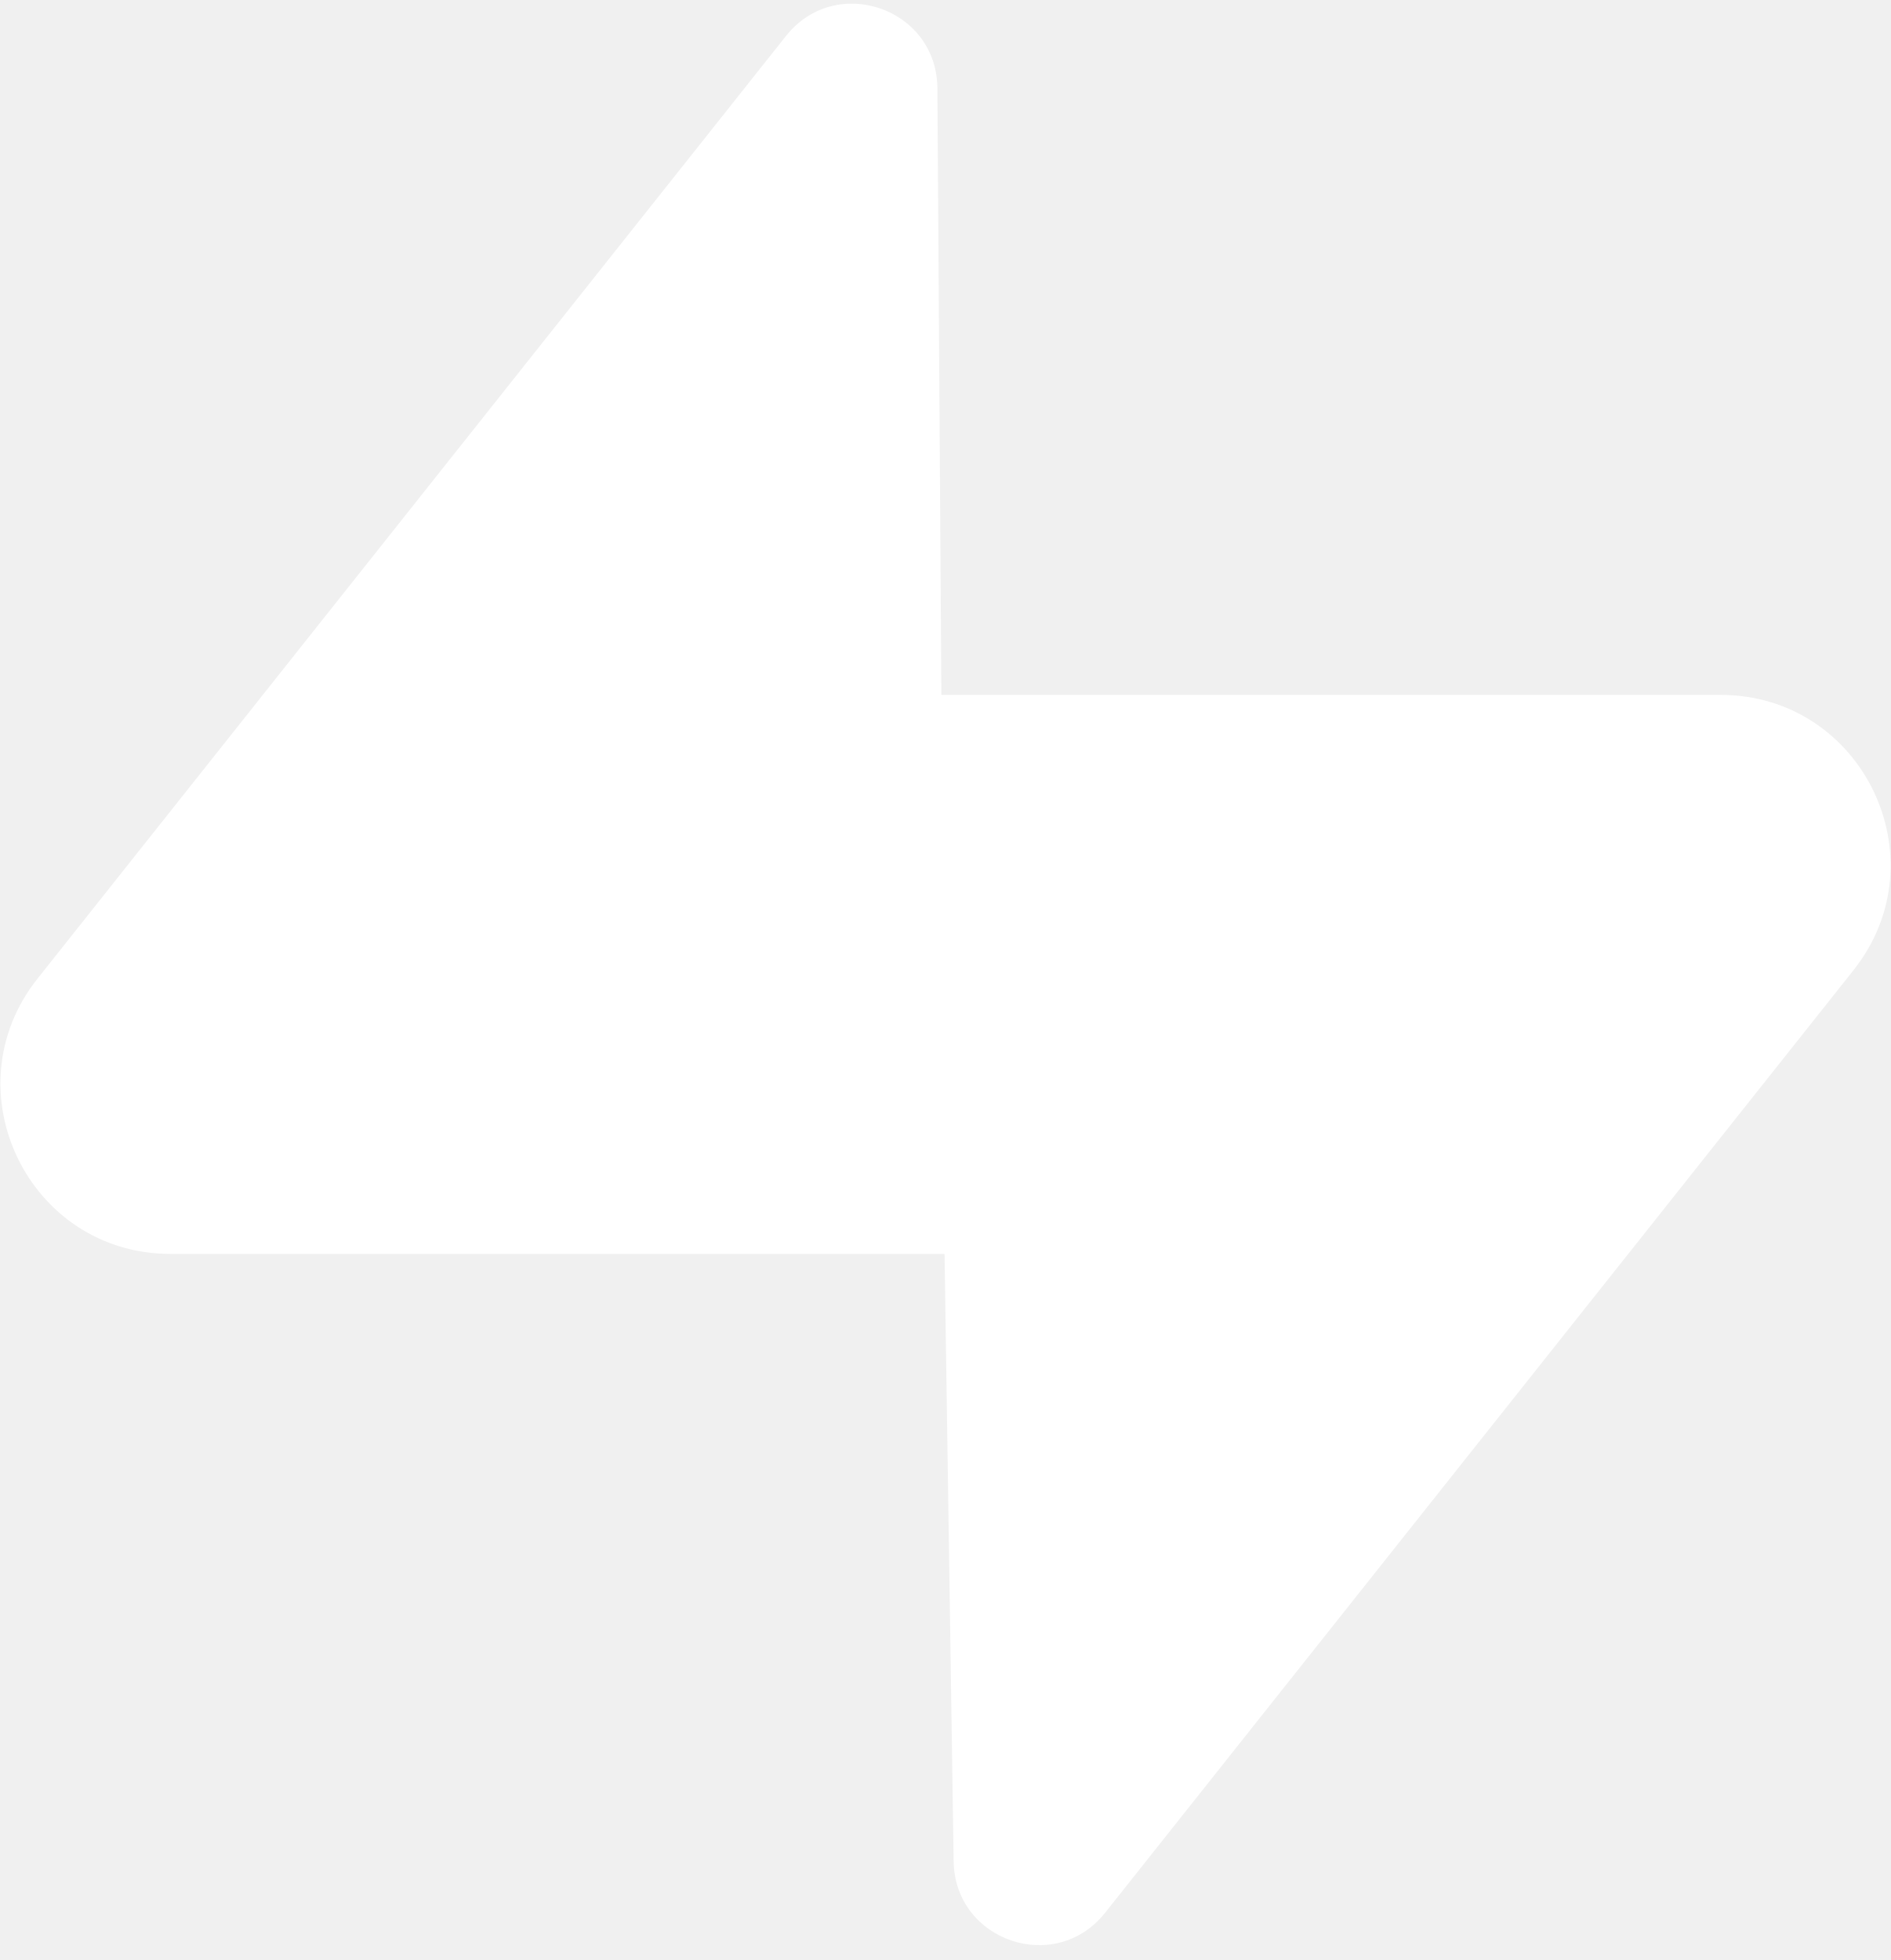
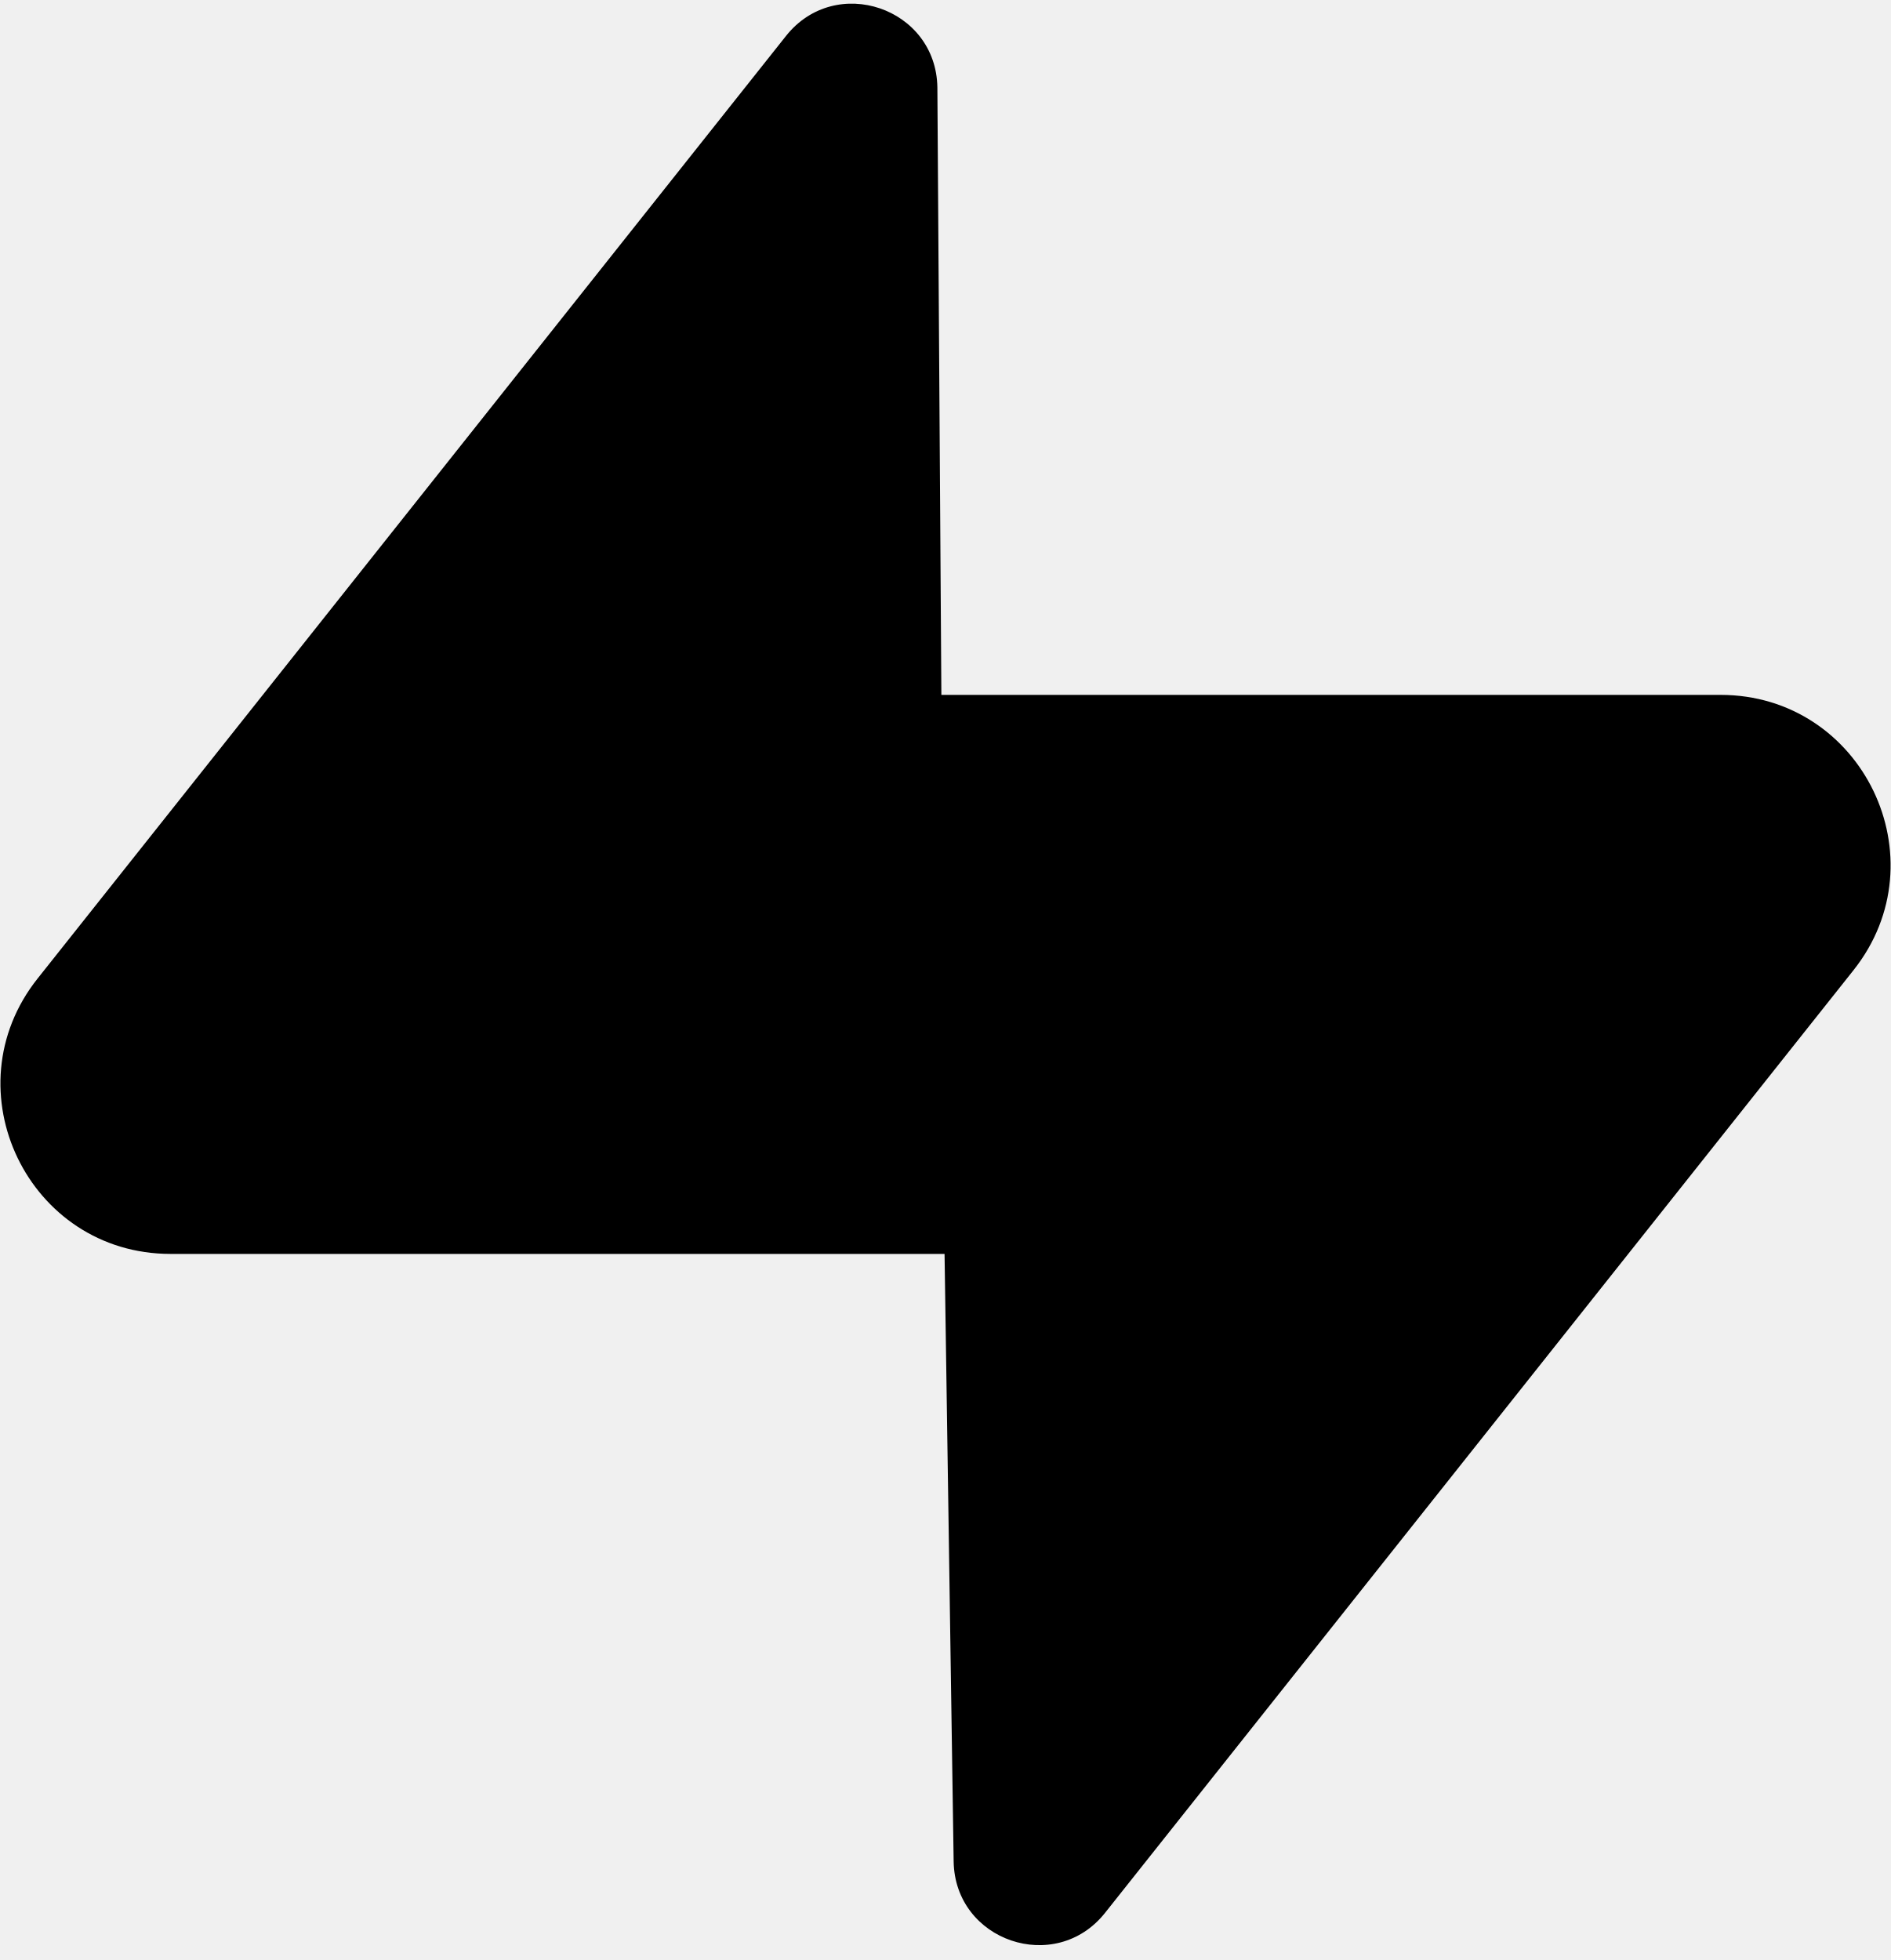
- <svg xmlns="http://www.w3.org/2000/svg" width="109" height="113" viewBox="0 0 109 113" fill="none">
+ <svg xmlns="http://www.w3.org/2000/svg" viewBox="0 0 109 113" fill="none">
  <g clip-path="url(#clip0_216_64)">
-     <path d="M63.708 110.284C60.848 113.885 55.05 111.912 54.981 107.314L53.974 40.062H99.194C107.384 40.062 111.952 49.523 106.859 55.937L63.708 110.284Z" fill="white" />
-     <path d="M45.317 2.071C48.176 -1.531 53.974 0.443 54.043 5.041L54.485 72.292H9.831C1.64 72.292 -2.928 62.832 2.166 56.417L45.317 2.071Z" fill="white" />
+     <path d="M63.708 110.284C60.848 113.885 55.05 111.912 54.981 107.314L53.974 40.062H99.194C107.384 40.062 111.952 49.523 106.859 55.937L63.708 110.284Z" fill="currentColor" />
+     <path d="M45.317 2.071C48.176 -1.531 53.974 0.443 54.043 5.041L54.485 72.292H9.831C1.64 72.292 -2.928 62.832 2.166 56.417L45.317 2.071Z" fill="currentColor" />
  </g>
  <defs>
    <clipPath id="clip0_216_64">
-       <rect width="109" height="113" fill="white" />
+       <rect width="109" height="113" fill="currentColor" />
    </clipPath>
  </defs>
</svg>
